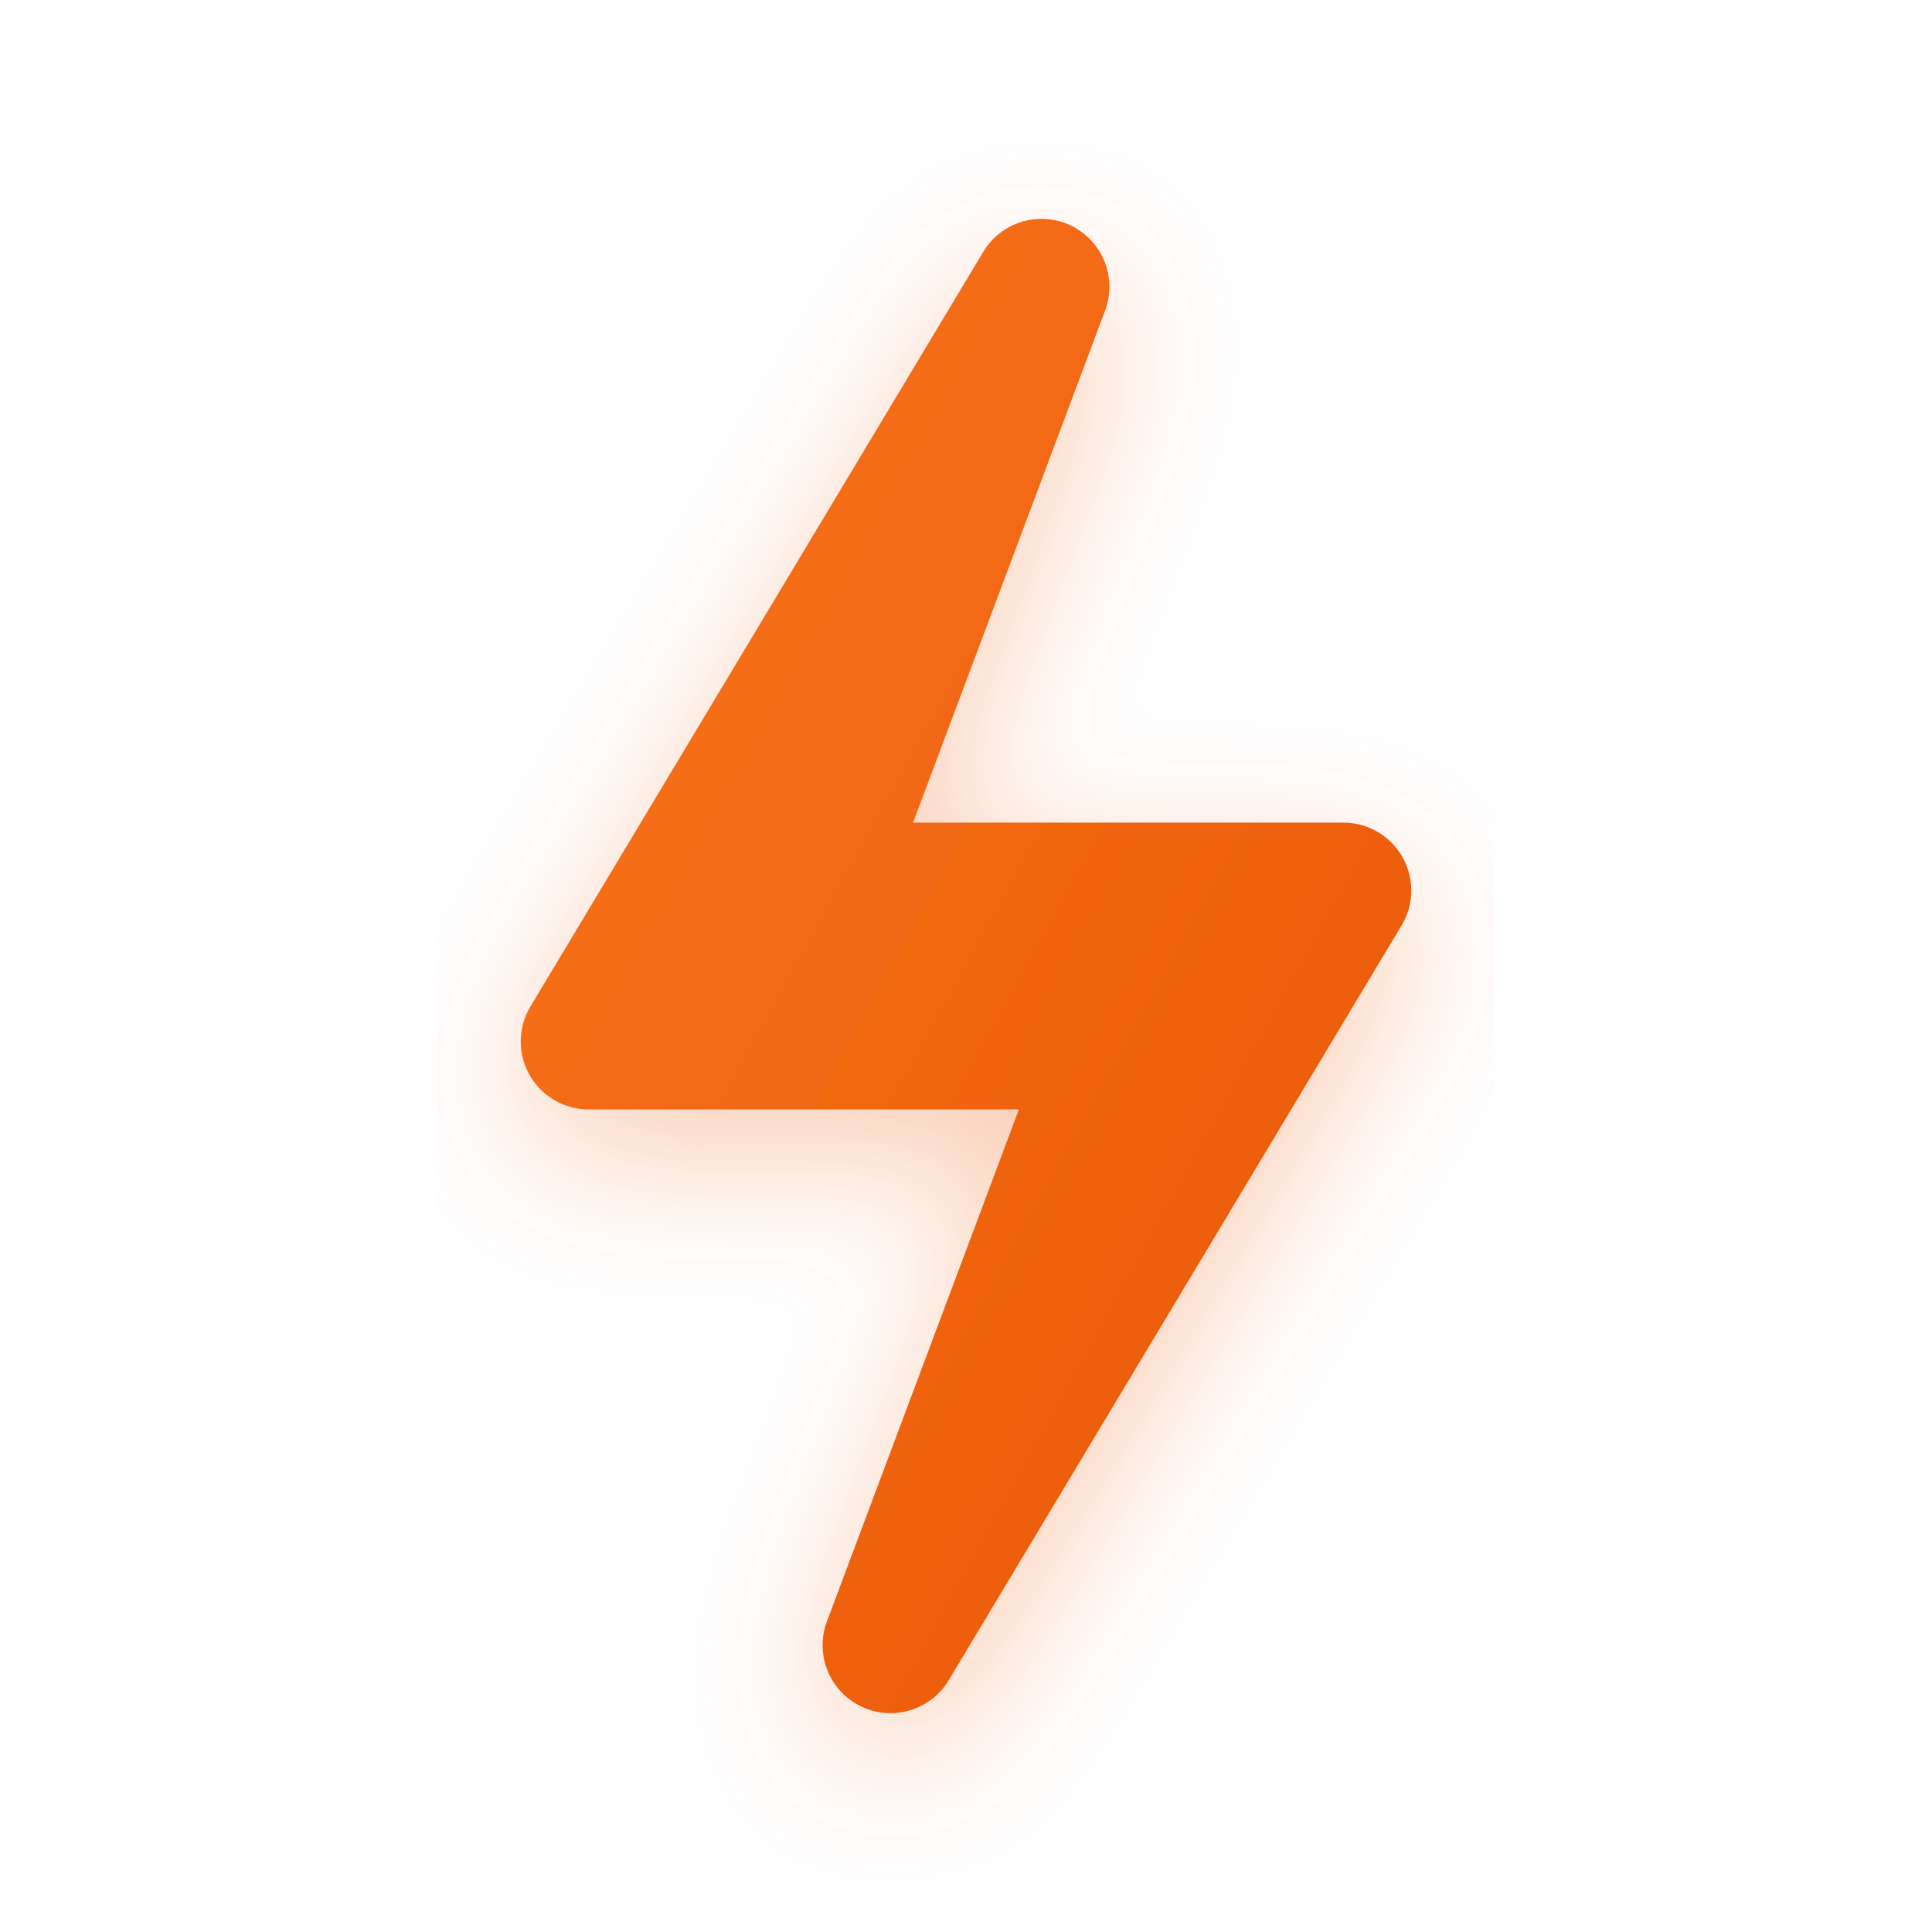
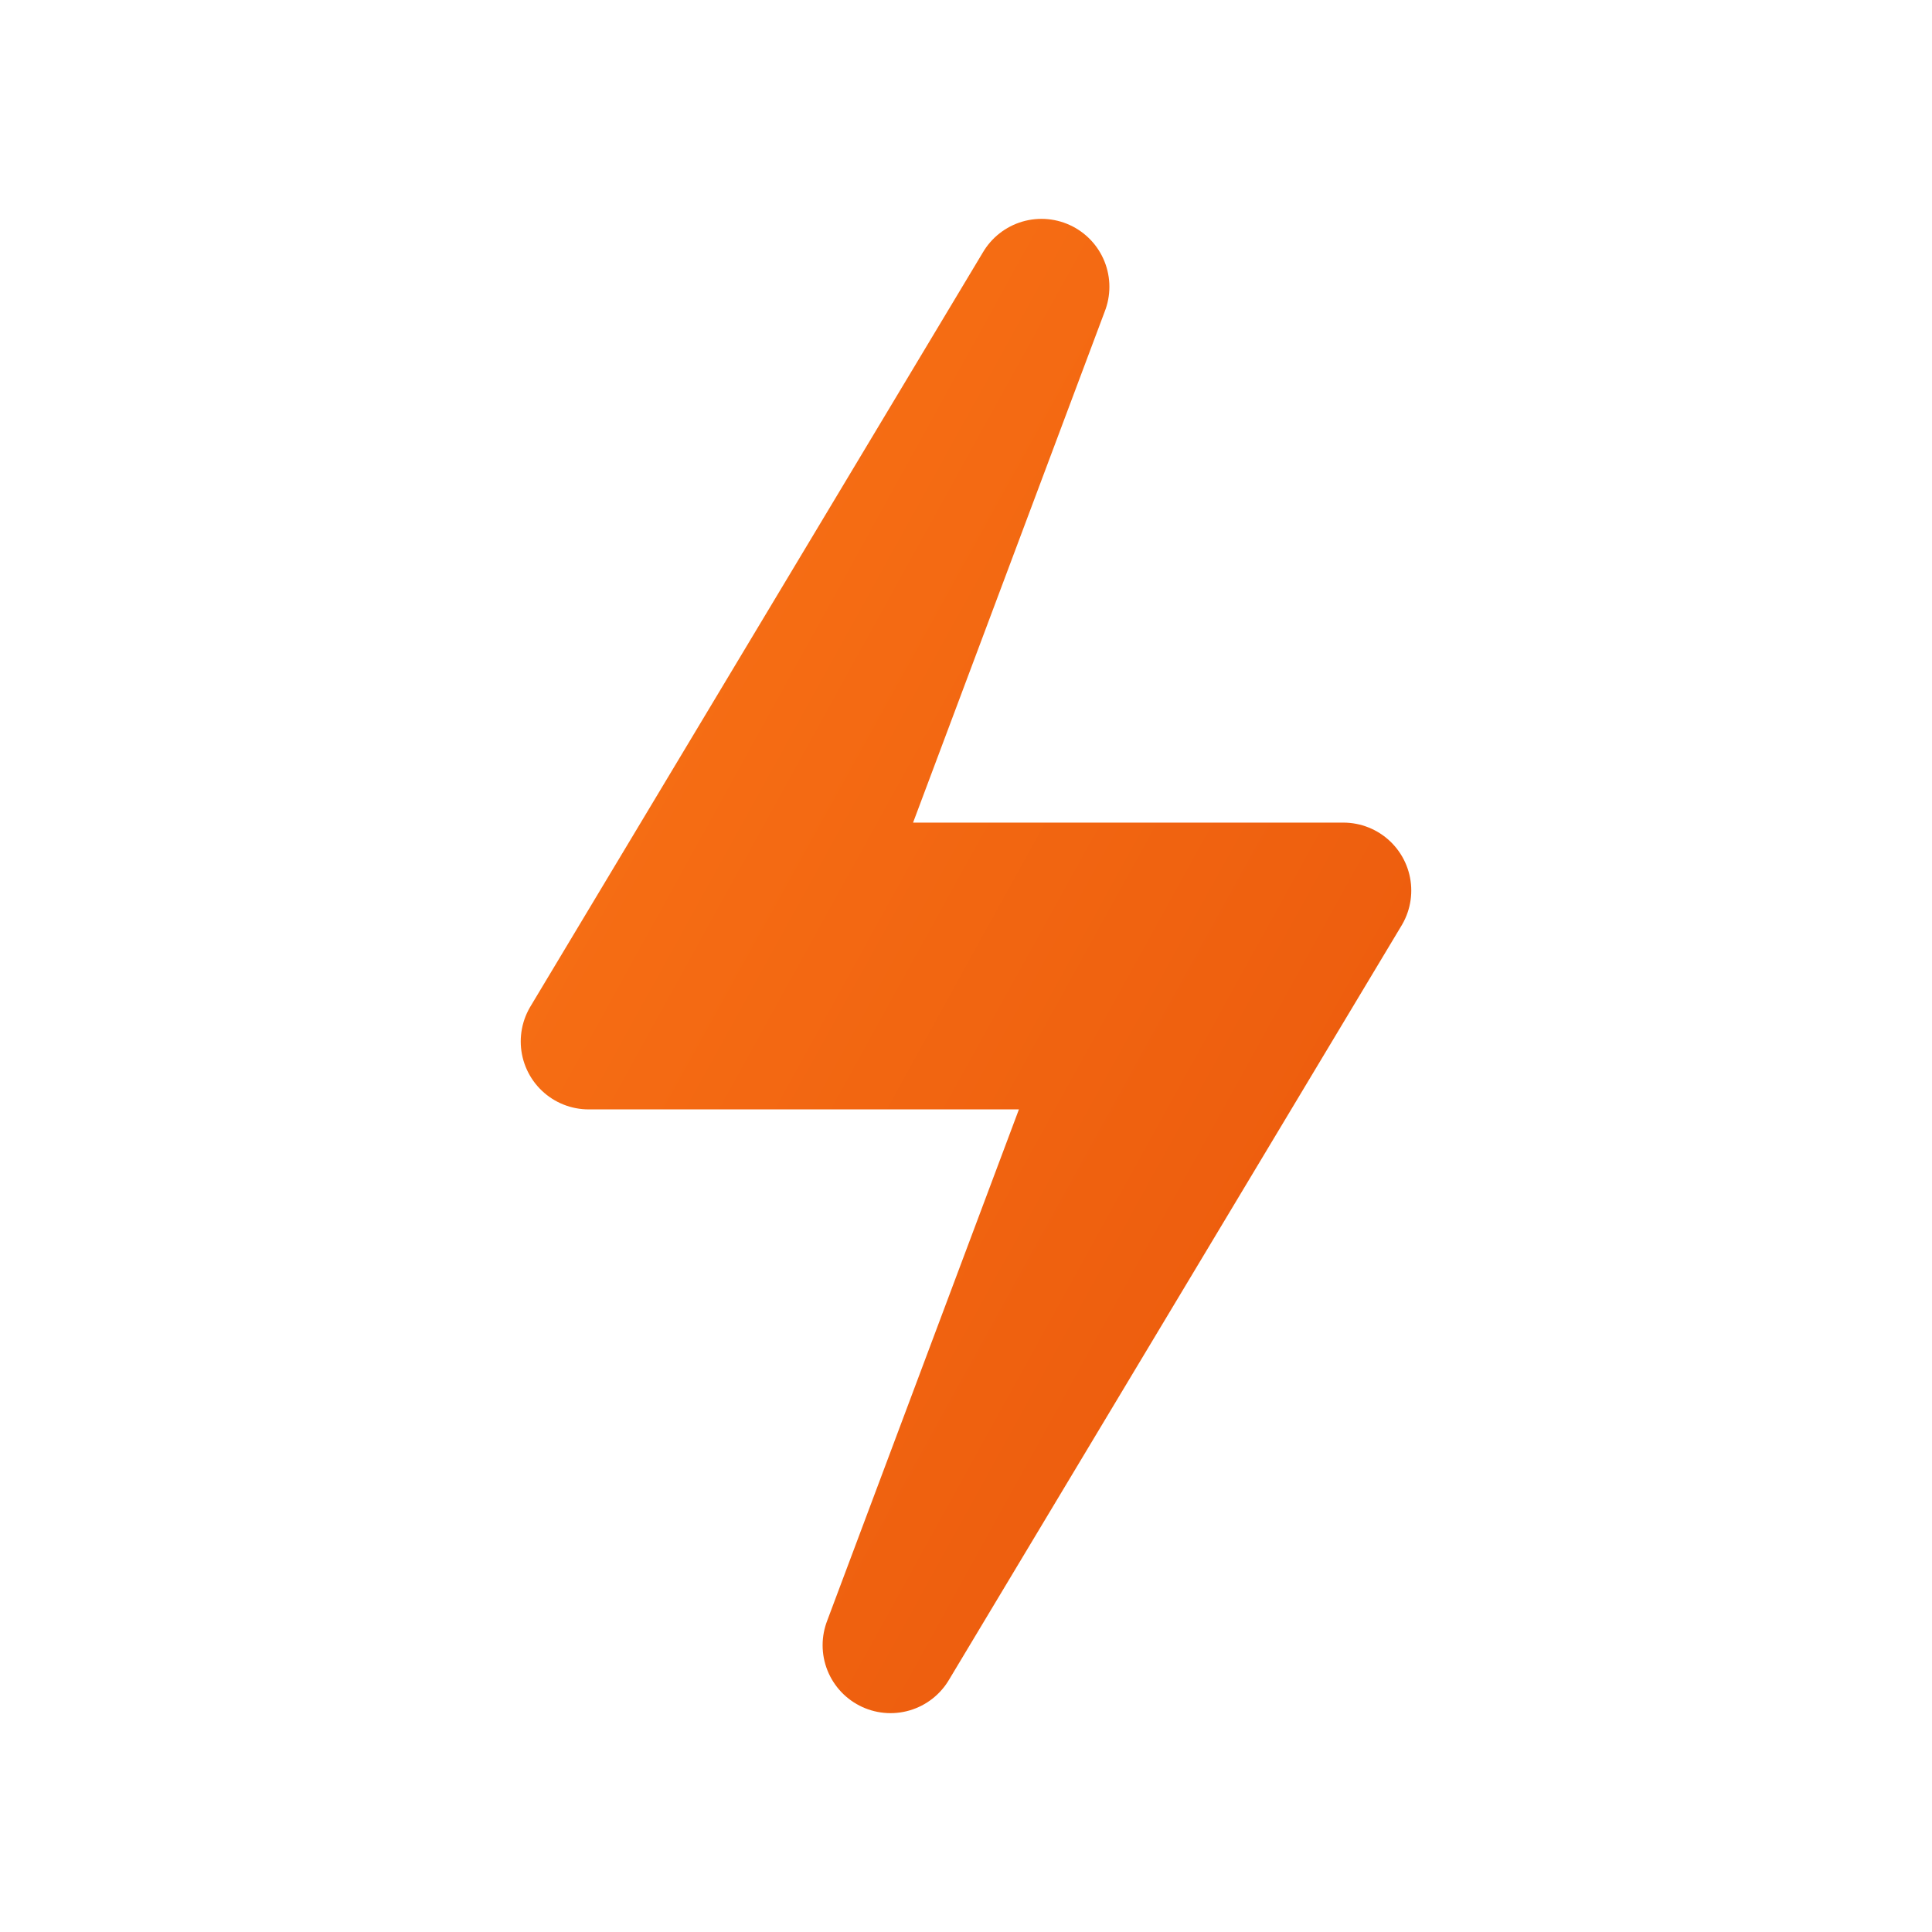
<svg xmlns="http://www.w3.org/2000/svg" width="256" height="256" viewBox="0 0 256 256" fill="none">
  <defs>
    <linearGradient id="pg" x1="0%" y1="0%" x2="100%" y2="100%">
      <stop offset="0%" stop-color="#F97316" />
      <stop offset="100%" stop-color="#EA580C" />
    </linearGradient>
-     <filter id="glow" x="-20%" y="-20%" width="140%" height="140%">
-       <feDropShadow dx="0" dy="6" stdDeviation="10" flood-color="#EA580C" flood-opacity="0.3" />
-     </filter>
  </defs>
-   <path d="M138 38 L78 138 L148 138 L118 218 L178 118 L108 118 Z" fill="url(#pg)" stroke="url(#pg)" stroke-width="18" stroke-linejoin="round" filter="url(#glow)" />
+   <path d="M138 38 L78 138 L148 138 L118 218 L178 118 L108 118 Z" fill="url(#pg)" stroke="url(#pg)" stroke-width="18" stroke-linejoin="round" />
</svg>
